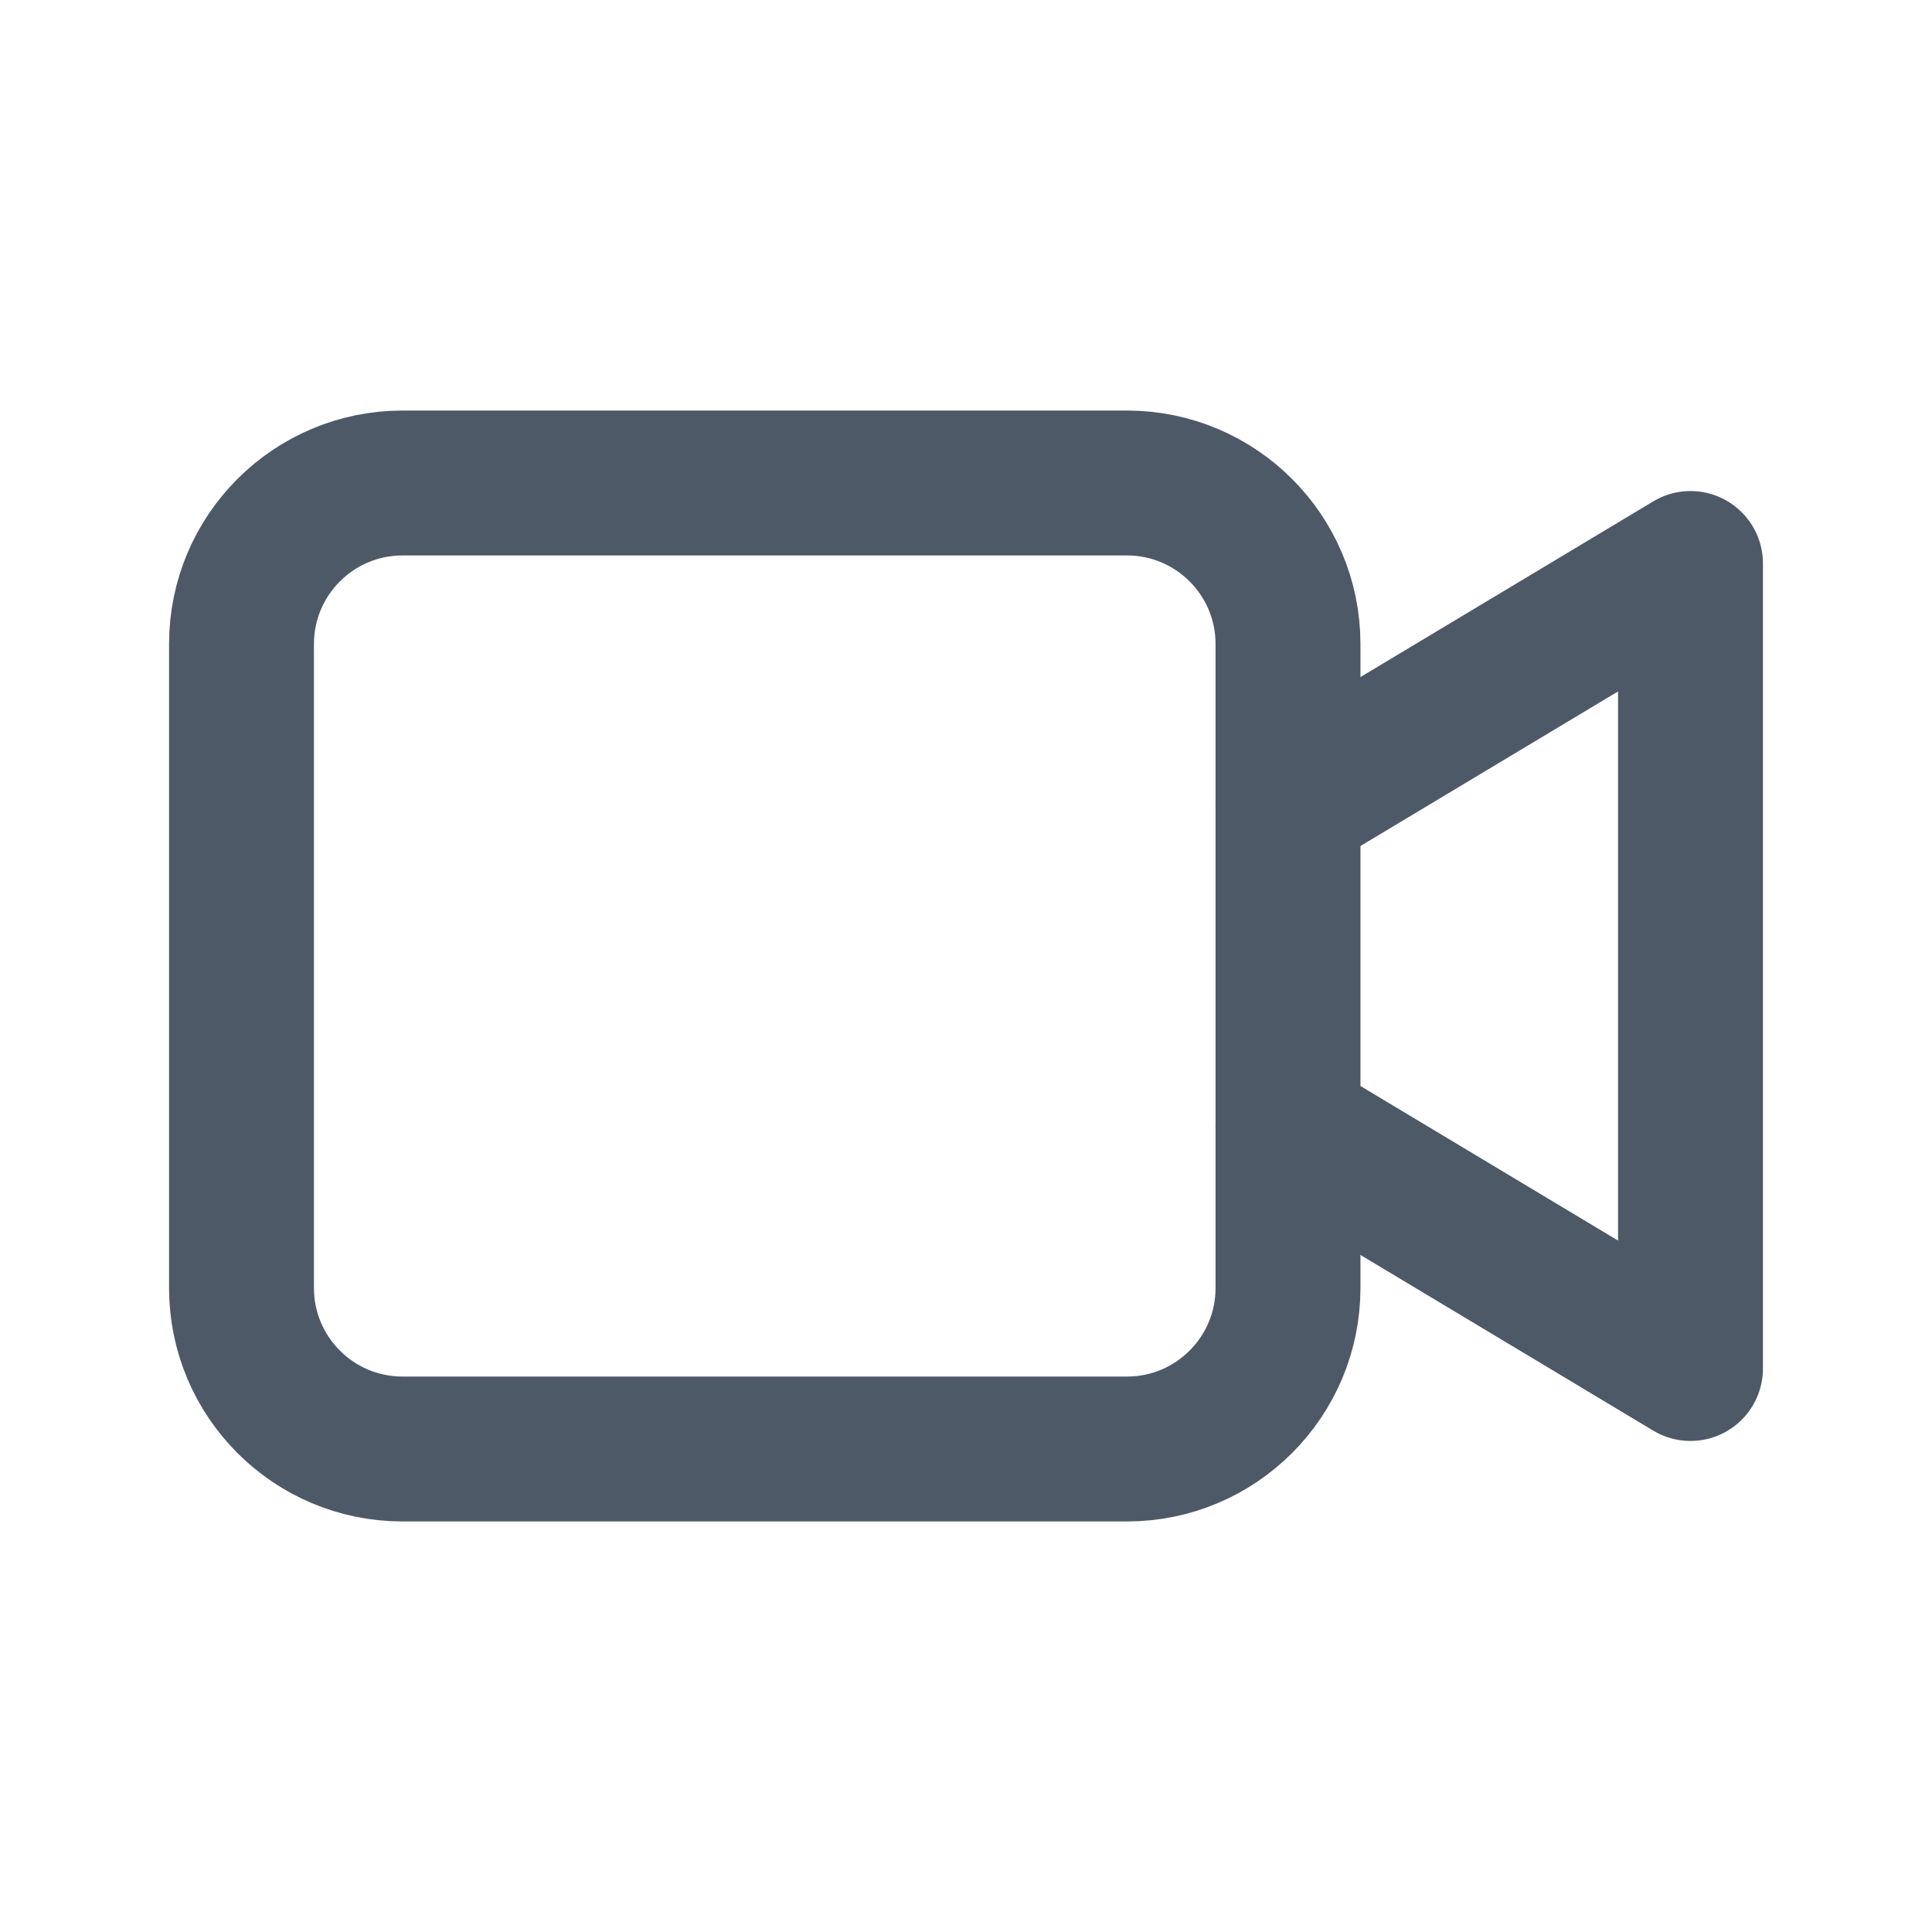
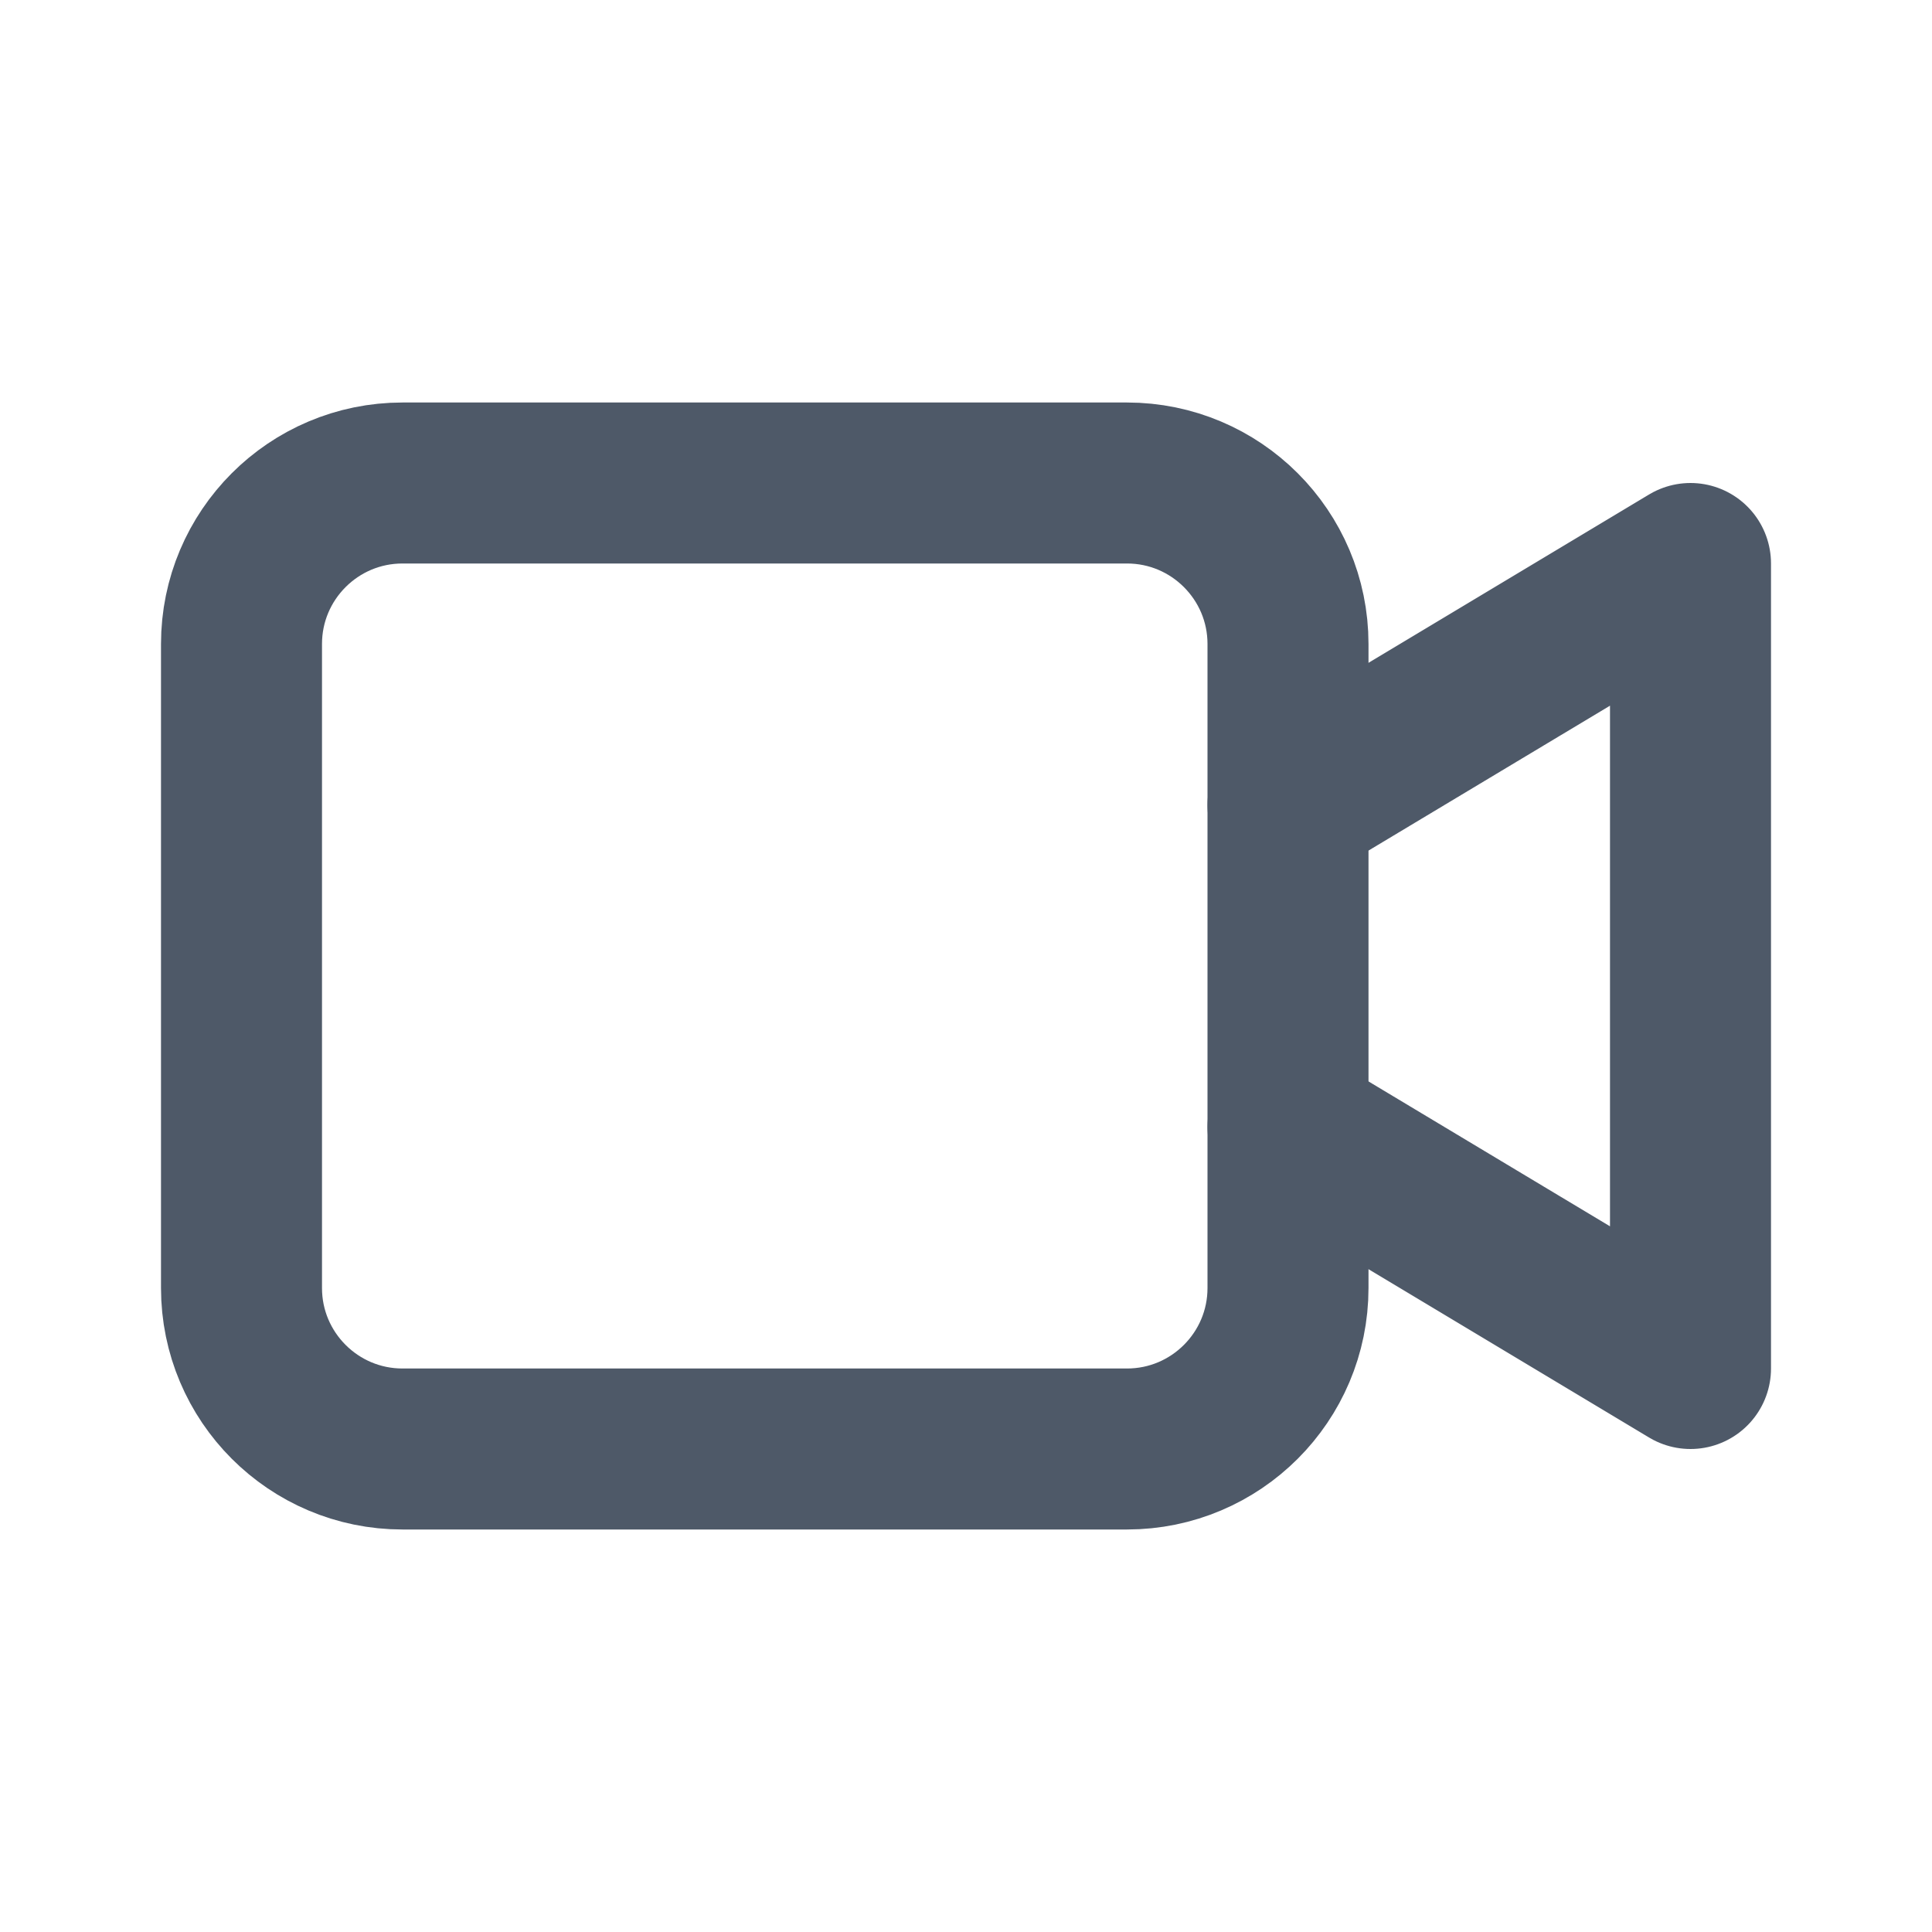
<svg xmlns="http://www.w3.org/2000/svg" preserveAspectRatio="none" overflow="visible" style="display: block;" width="18" height="18" viewBox="0 0 18 18" fill="none">
  <g id="Icon / Frame / 27 (18)">
-     <path id="Vector" d="M3.75 4.5H10.5C11.328 4.5 12 5.172 12 6V12C12 12.828 11.328 13.5 10.5 13.5H3.75C2.922 13.5 2.25 12.828 2.25 12V6C2.25 5.172 2.922 4.5 3.75 4.5Z" stroke-width="1.35" stroke-linecap="round" stroke-linejoin="round" stroke="#4E5968" />
-     <path id="Vector_2" d="M12 7.5L15.75 5.25V12.75L12 10.5" stroke-width="1.35" stroke-linecap="round" stroke-linejoin="round" stroke="#4E5968" />
+     <path id="Vector" d="M3.75 4.5H10.5C11.328 4.5 12 5.172 12 6V12C12 12.828 11.328 13.5 10.5 13.5H3.75C2.922 13.5 2.25 12.828 2.25 12V6C2.25 5.172 2.922 4.5 3.75 4.5Z" stroke-width="1.5" stroke-linecap="round" stroke-linejoin="round" stroke="#4E5968" />
+     <path id="Vector_2" d="M12 7.5L15.75 5.25V12.75L12 10.5" stroke-width="1.5" stroke-linecap="round" stroke-linejoin="round" stroke="#4E5968" />
  </g>
</svg>
